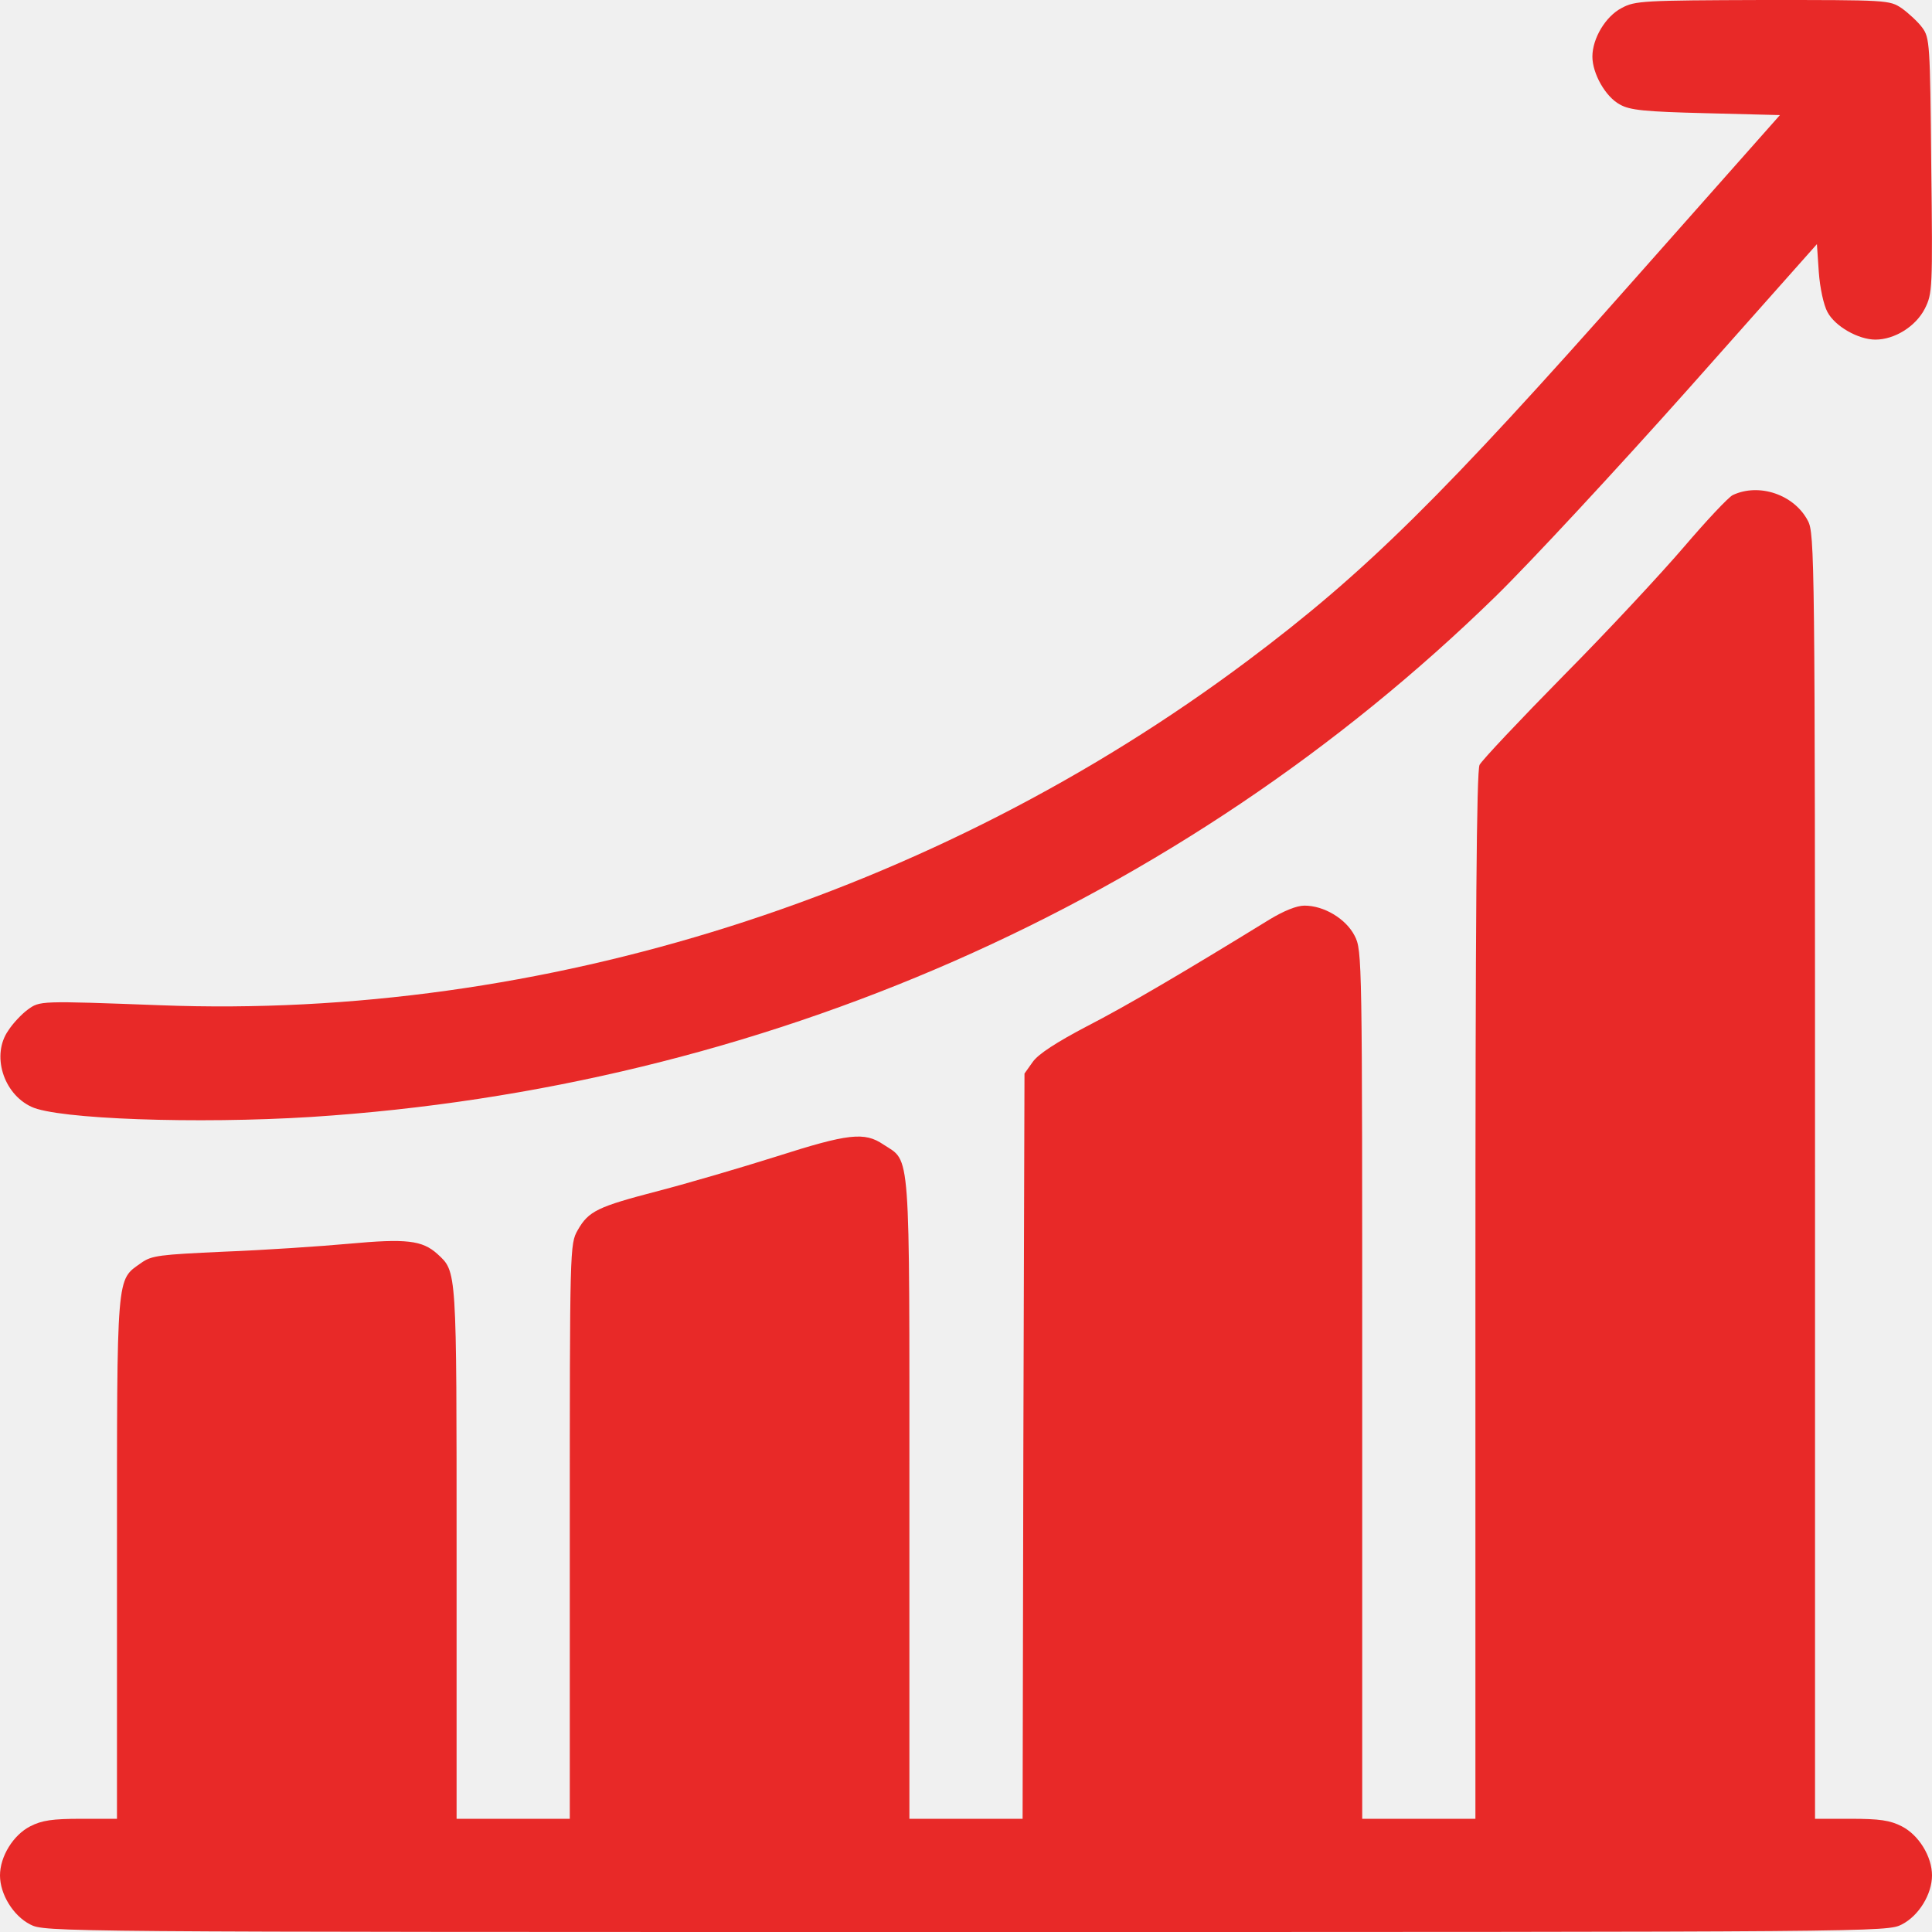
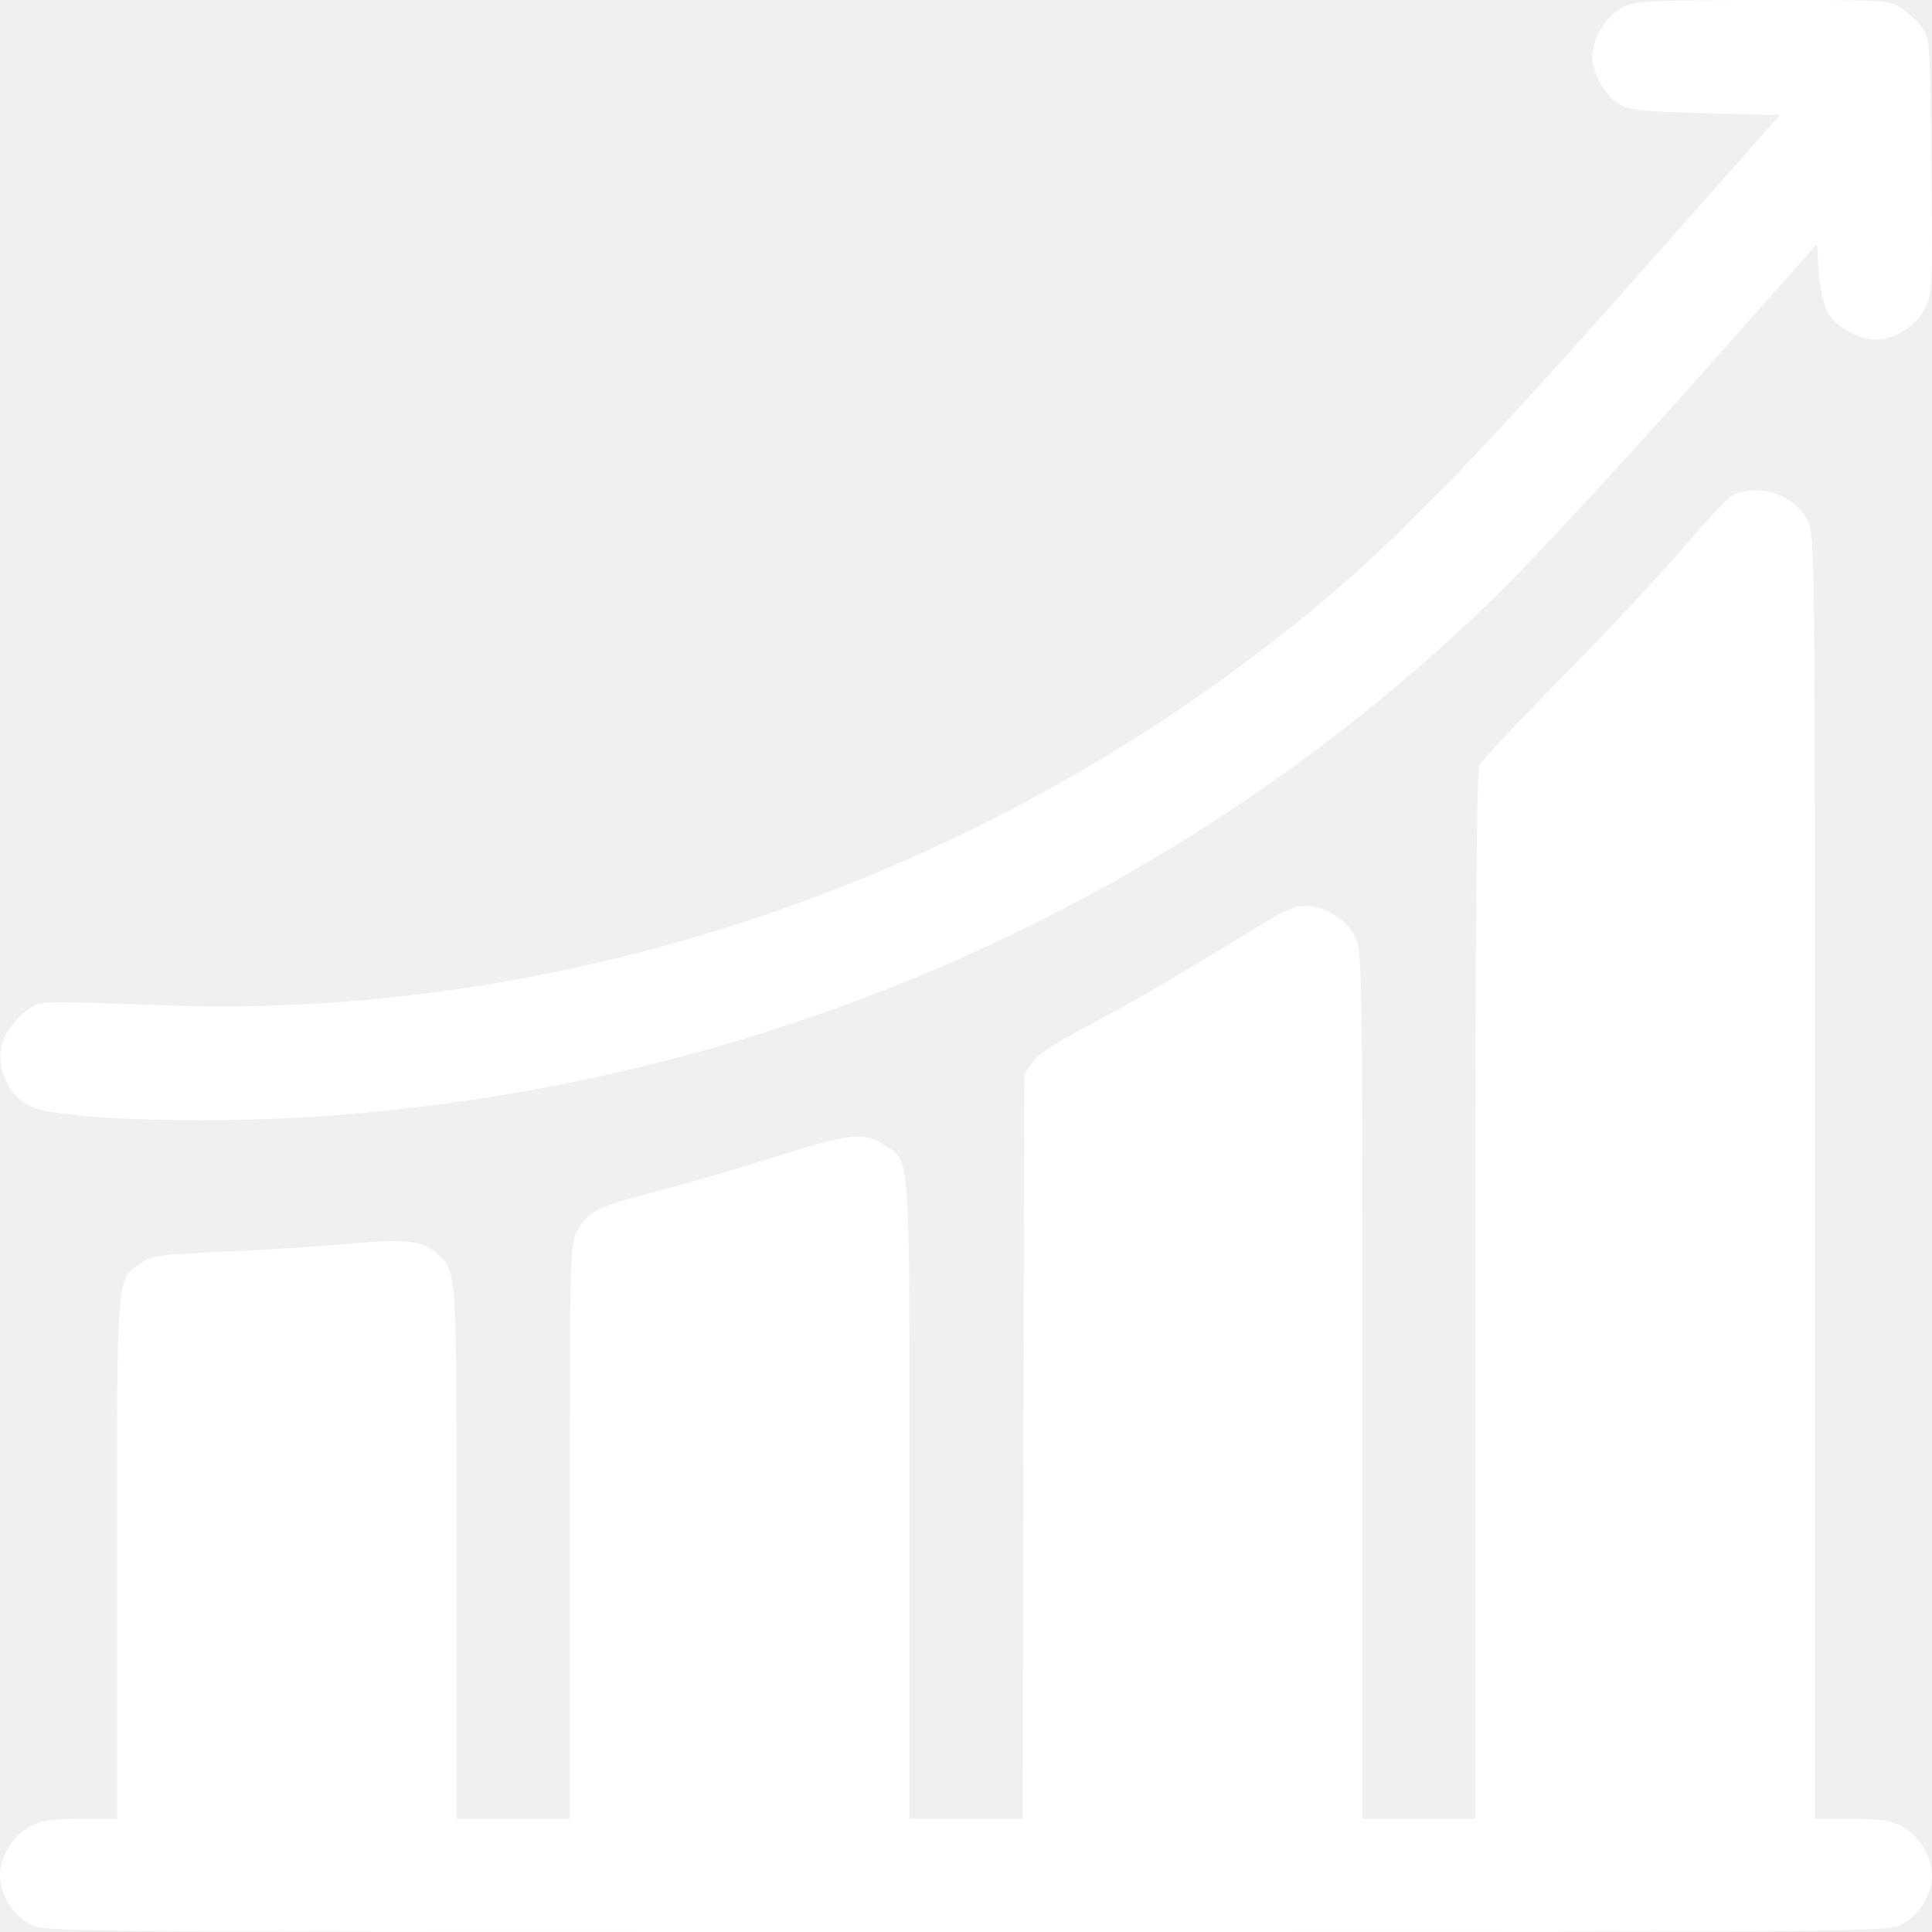
<svg xmlns="http://www.w3.org/2000/svg" version="1.0" width="512pt" height="512pt" viewBox="0 0 512 512" preserveAspectRatio="xMidYMid meet">
-   <g transform="translate(0,512) scale(0.1,-0.1)" fill="#e82928" stroke="none">
+   <g transform="translate(0,512) scale(0.1,-0.1)" fill="white" stroke="none">
    <path d="M4298 5099 c-43 -22 -78 -81 -78 -129 0 -45 35 -107 73 -127 26 -15 66 -19 228 -23 l196 -5 -381 -430 c-513 -580 -717 -782 -1031 -1017 -831 -622 -1870 -951 -2880 -912 -322 12 -319 12 -352 -12 -15 -11 -39 -36 -51 -55 -45 -64 -14 -167 61 -202 68 -33 440 -46 742 -27 1193 77 2303 564 3139 1380 93 91 322 338 510 549 l341 384 5 -74 c3 -42 13 -88 23 -106 20 -38 82 -73 127 -73 51 0 107 35 131 82 20 40 21 51 17 379 -3 324 -4 339 -24 366 -11 15 -36 38 -54 51 -33 22 -37 22 -369 22 -315 -1 -338 -2 -373 -21z" />
    <path d="M4592 3808 c-12 -6 -70 -68 -129 -137 -59 -69 -202 -223 -319 -341 -116 -118 -217 -225 -223 -237 -8 -16 -11 -403 -11 -1407 l0 -1386 -150 0 -150 0 0 1150 c0 1134 0 1151 -20 1190 -23 45 -81 80 -133 80 -21 0 -55 -14 -93 -37 -226 -139 -379 -229 -484 -283 -80 -42 -128 -73 -143 -94 l-22 -31 -3 -987 -2 -988 -150 0 -150 0 0 848 c0 945 4 891 -69 939 -50 34 -93 29 -284 -32 -95 -30 -235 -71 -312 -91 -161 -42 -185 -53 -214 -104 -21 -37 -21 -45 -21 -799 l0 -761 -150 0 -150 0 0 705 c0 758 1 744 -51 792 -40 36 -82 41 -234 27 -77 -7 -226 -17 -330 -21 -173 -8 -193 -10 -221 -30 -66 -47 -64 -18 -64 -782 l0 -691 -95 0 c-76 0 -104 -4 -135 -20 -45 -23 -80 -80 -80 -130 0 -50 35 -107 80 -130 39 -20 53 -20 2480 -20 2427 0 2441 0 2480 20 45 23 80 80 80 130 0 50 -35 107 -80 130 -31 16 -59 20 -135 20 l-95 0 0 1703 c0 1638 -1 1704 -19 1737 -36 69 -129 101 -199 68z" />
  </g>
</svg>
